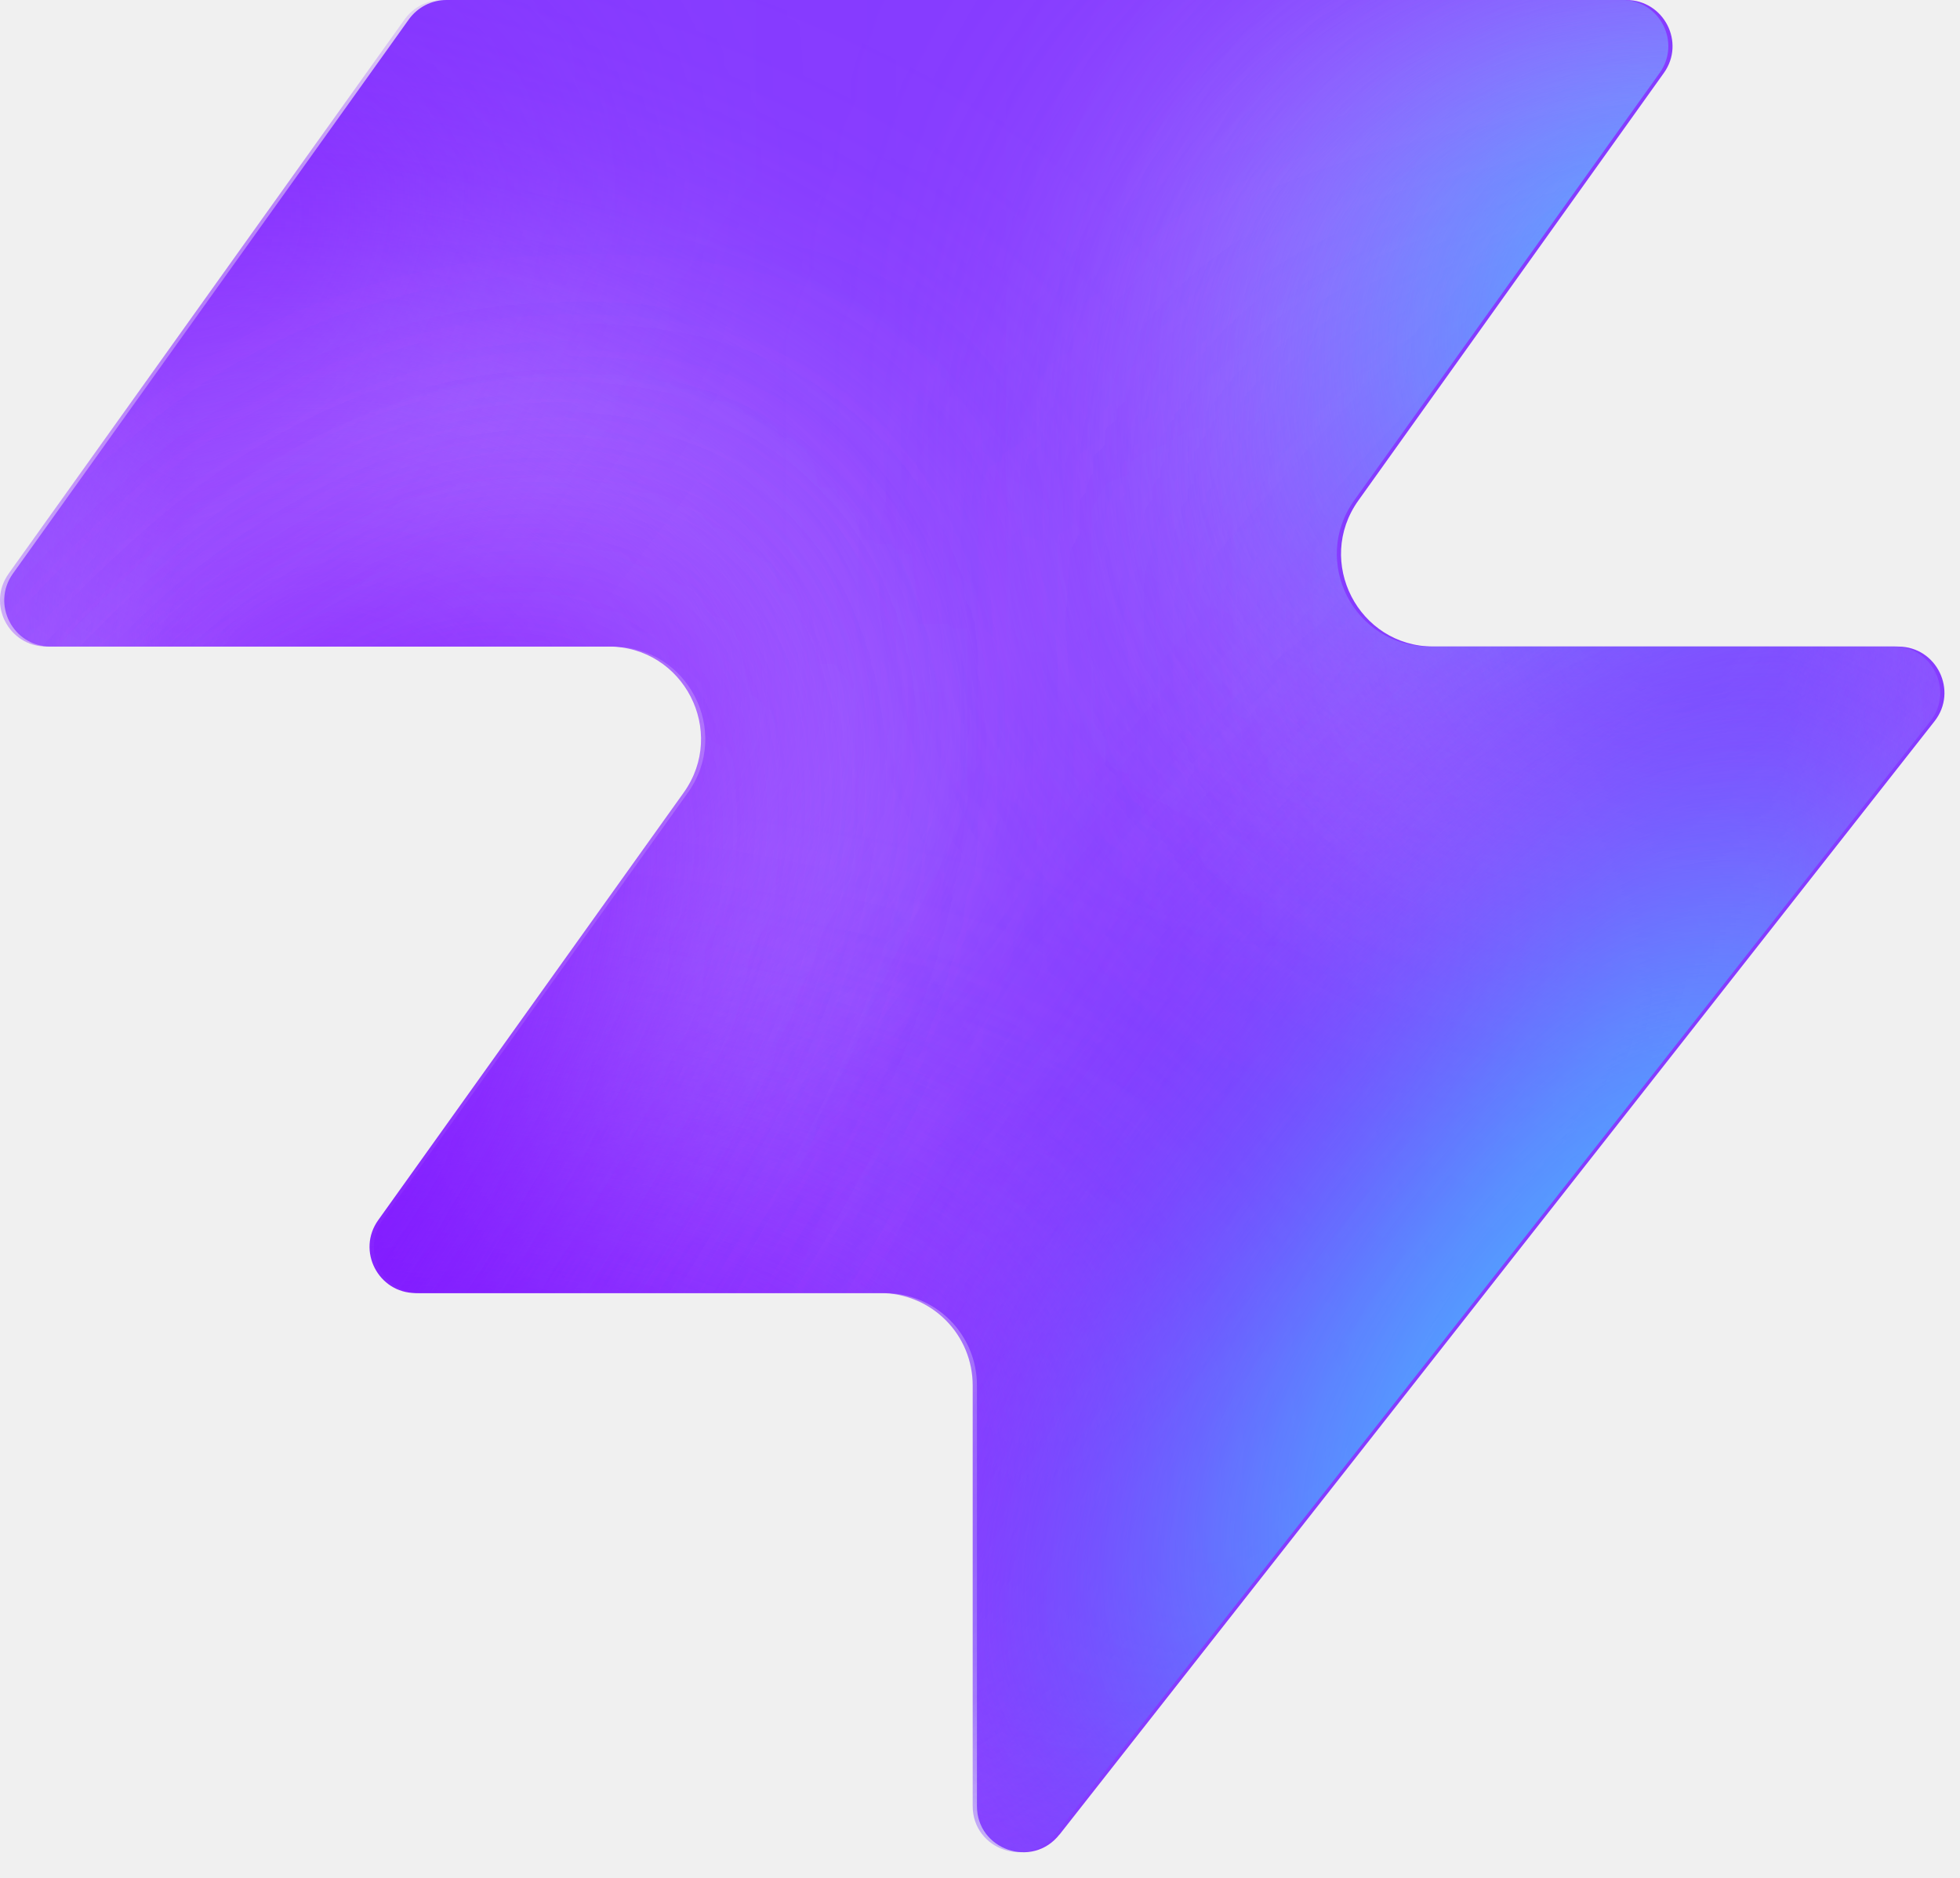
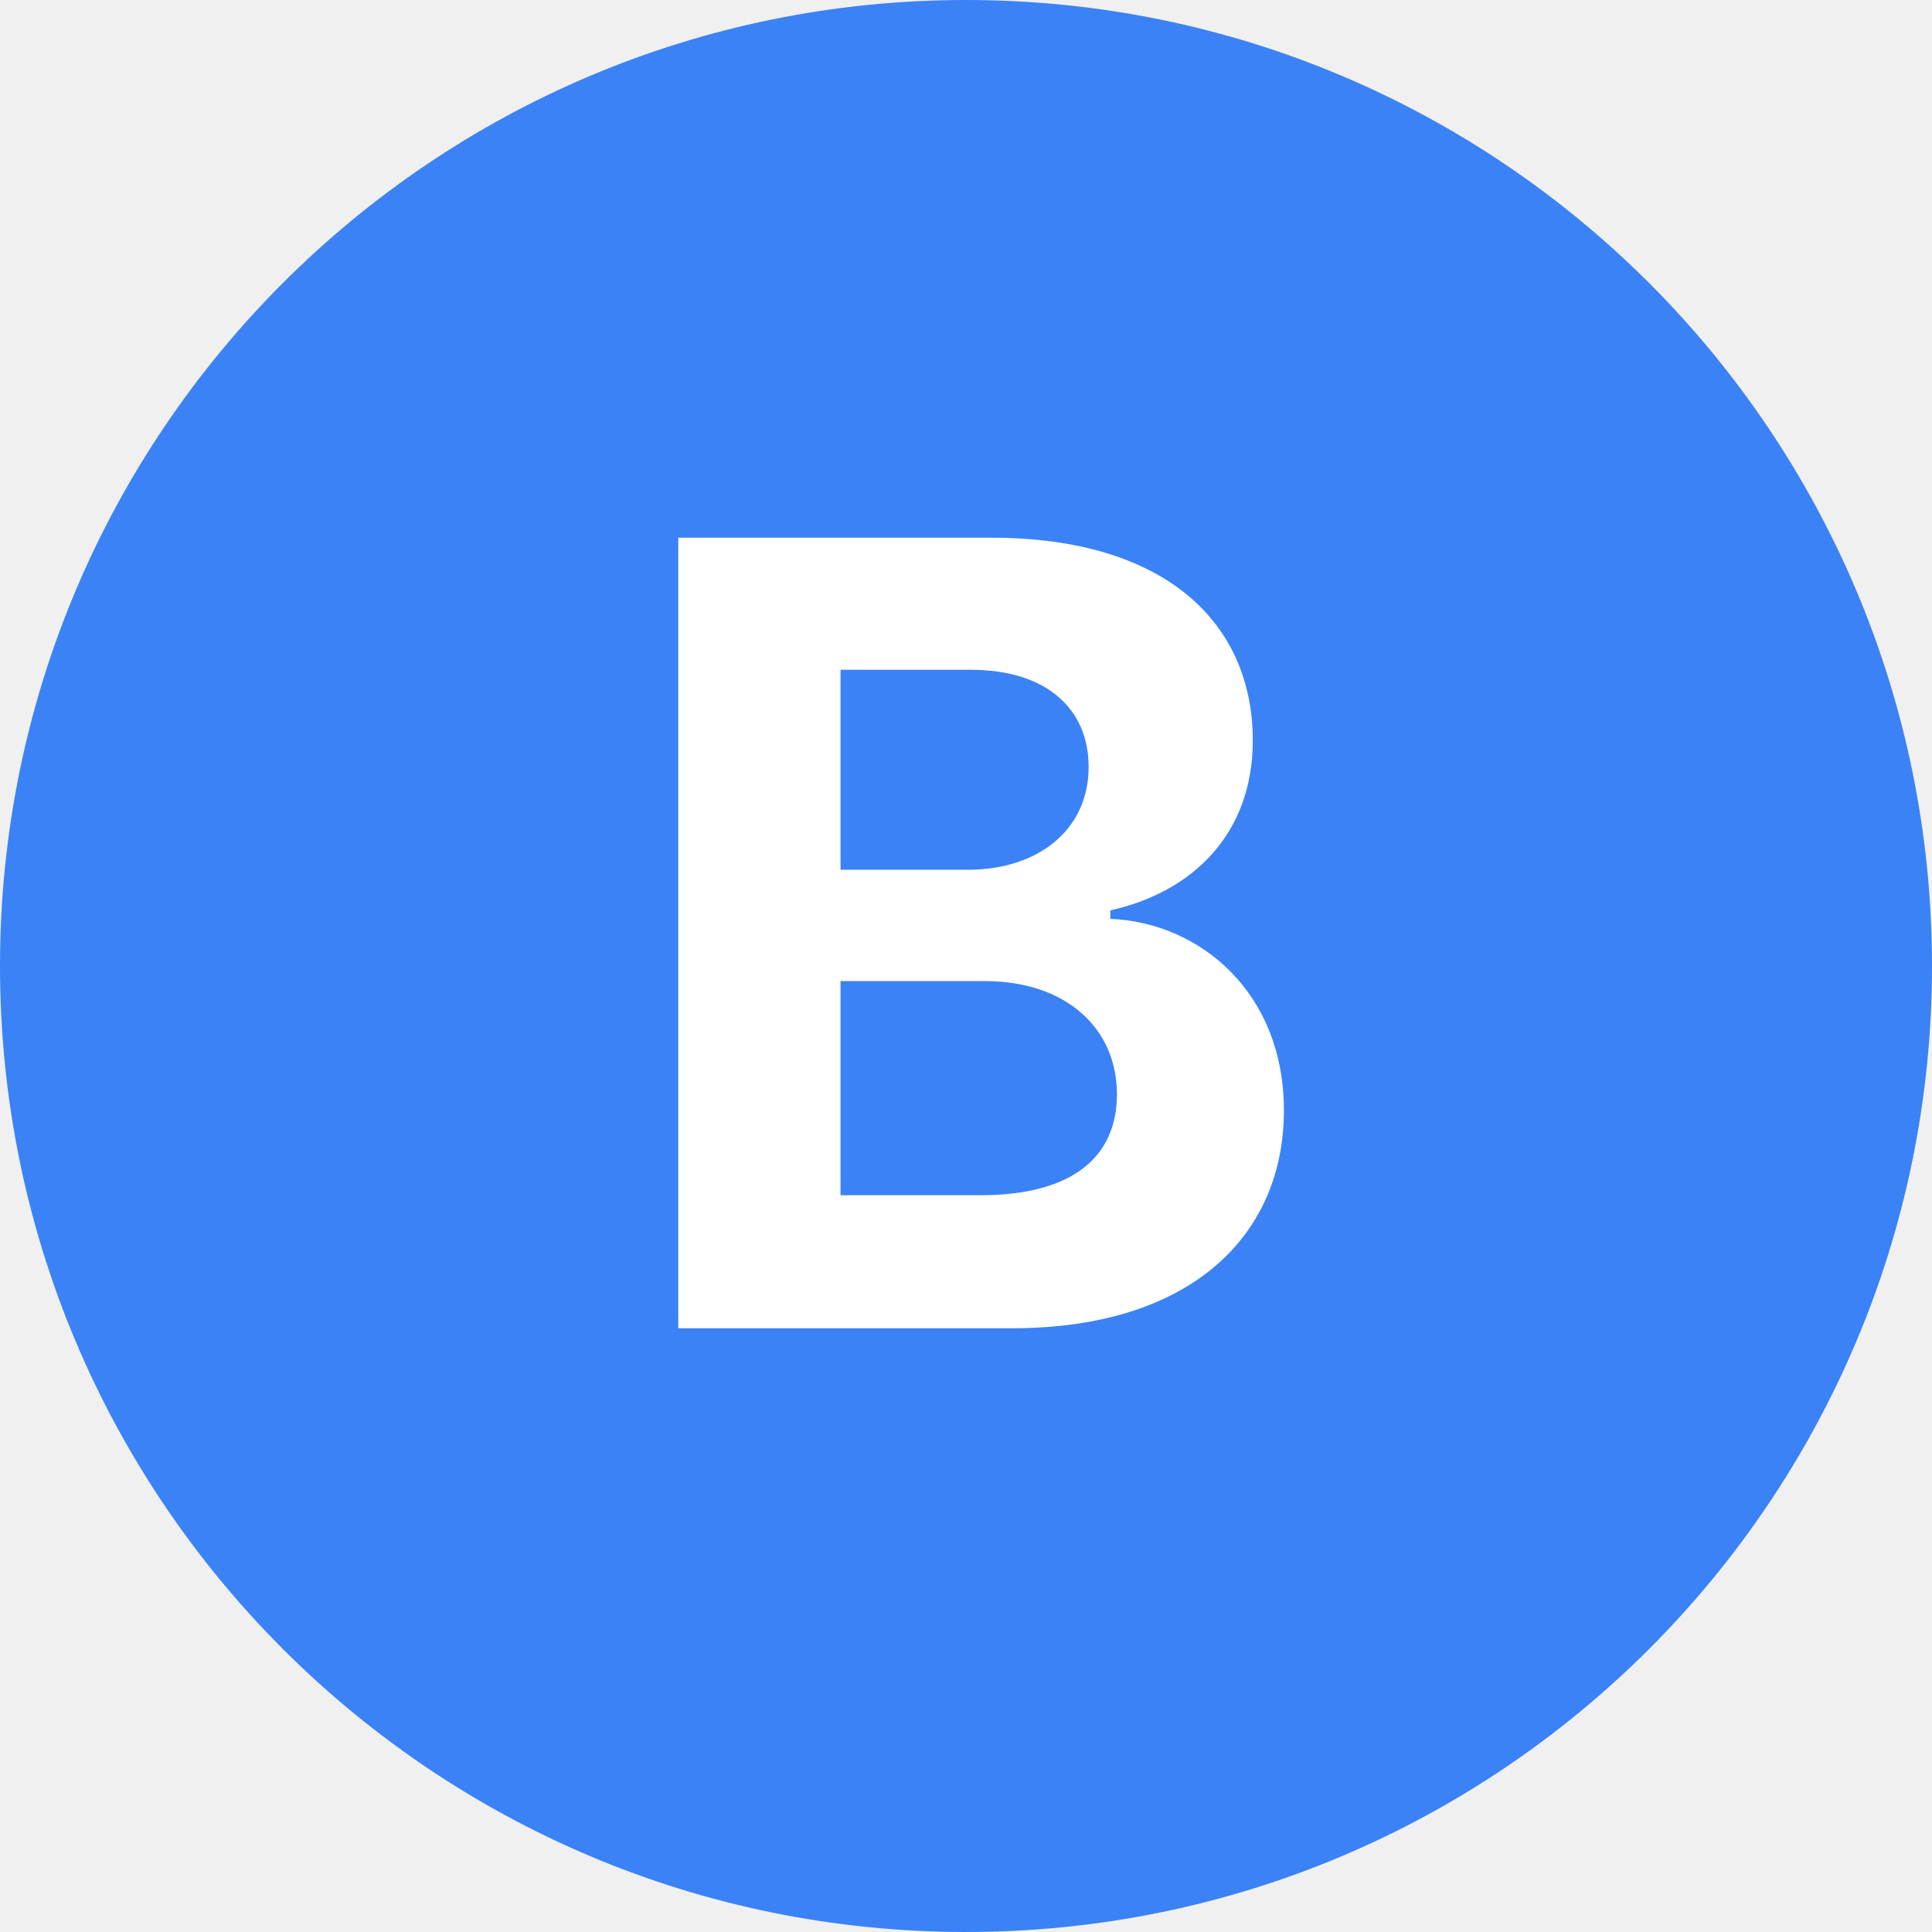
- <svg xmlns="http://www.w3.org/2000/svg" width="48" height="46" fill="none" viewBox="0 0 48 46">
-   <path fill="#863bff" d="M25.946 44.938c-.664.845-2.021.375-2.021-.698V33.937a2.26 2.26 0 0 0-2.262-2.262H10.287c-.92 0-1.456-1.04-.92-1.788l7.48-10.471c1.07-1.497 0-3.578-1.842-3.578H1.237c-.92 0-1.456-1.04-.92-1.788L10.013.474c.214-.297.556-.474.92-.474h28.894c.92 0 1.456 1.04.92 1.788l-7.48 10.471c-1.07 1.498 0 3.579 1.842 3.579h11.377c.943 0 1.473 1.088.89 1.83L25.947 44.94z" style="fill:#863bff;fill:color(display-p3 .525 .23 1);fill-opacity:1" />
-   <mask id="a" width="48" height="46" x="0" y="0" maskUnits="userSpaceOnUse" style="mask-type:alpha">
-     <path fill="#000" d="M25.842 44.938c-.664.844-2.021.375-2.021-.698V33.937a2.26 2.26 0 0 0-2.262-2.262H10.183c-.92 0-1.456-1.04-.92-1.788l7.48-10.471c1.07-1.498 0-3.579-1.842-3.579H1.133c-.92 0-1.456-1.04-.92-1.787L9.91.473c.214-.297.556-.474.92-.474h28.894c.92 0 1.456 1.04.92 1.788l-7.48 10.471c-1.07 1.498 0 3.578 1.842 3.578h11.377c.943 0 1.473 1.088.89 1.832L25.843 44.94z" style="fill:#000;fill-opacity:1" />
-   </mask>
-   <g mask="url(#a)">
-     <g filter="url(#b)">
-       <ellipse cx="5.508" cy="14.704" fill="#ede6ff" rx="5.508" ry="14.704" style="fill:#ede6ff;fill:color(display-p3 .927 .903 1);fill-opacity:1" transform="matrix(.00324 1 1 -.00324 -4.47 31.516)" />
-     </g>
-     <g filter="url(#c)">
-       <ellipse cx="10.399" cy="29.851" fill="#ede6ff" rx="10.399" ry="29.851" style="fill:#ede6ff;fill:color(display-p3 .927 .903 1);fill-opacity:1" transform="matrix(.00324 1 1 -.00324 -39.328 7.883)" />
-     </g>
-     <g filter="url(#d)">
-       <ellipse cx="5.508" cy="30.487" fill="#7e14ff" rx="5.508" ry="30.487" style="fill:#7e14ff;fill:color(display-p3 .492 .077 1);fill-opacity:1" transform="rotate(89.814 -25.913 -14.639)scale(1 -1)" />
-     </g>
-     <g filter="url(#e)">
-       <ellipse cx="5.508" cy="30.599" fill="#7e14ff" rx="5.508" ry="30.599" style="fill:#7e14ff;fill:color(display-p3 .492 .077 1);fill-opacity:1" transform="rotate(89.814 -32.644 -3.334)scale(1 -1)" />
-     </g>
-     <g filter="url(#f)">
-       <ellipse cx="5.508" cy="30.599" fill="#7e14ff" rx="5.508" ry="30.599" style="fill:#7e14ff;fill:color(display-p3 .492 .077 1);fill-opacity:1" transform="matrix(.00324 1 1 -.00324 -34.34 30.47)" />
-     </g>
-     <g filter="url(#g)">
-       <ellipse cx="14.072" cy="22.078" fill="#ede6ff" rx="14.072" ry="22.078" style="fill:#ede6ff;fill:color(display-p3 .927 .903 1);fill-opacity:1" transform="rotate(93.35 24.506 48.493)scale(-1 1)" />
-     </g>
-     <g filter="url(#h)">
-       <ellipse cx="3.47" cy="21.501" fill="#7e14ff" rx="3.47" ry="21.501" style="fill:#7e14ff;fill:color(display-p3 .492 .077 1);fill-opacity:1" transform="rotate(89.009 28.708 47.59)scale(-1 1)" />
-     </g>
-     <g filter="url(#i)">
-       <ellipse cx="3.47" cy="21.501" fill="#7e14ff" rx="3.47" ry="21.501" style="fill:#7e14ff;fill:color(display-p3 .492 .077 1);fill-opacity:1" transform="rotate(89.009 28.708 47.59)scale(-1 1)" />
-     </g>
-     <g filter="url(#j)">
-       <ellipse cx=".387" cy="8.972" fill="#7e14ff" rx="4.407" ry="29.108" style="fill:#7e14ff;fill:color(display-p3 .492 .077 1);fill-opacity:1" transform="rotate(39.51 .387 8.972)" />
-     </g>
-     <g filter="url(#k)">
-       <ellipse cx="47.523" cy="-6.092" fill="#7e14ff" rx="4.407" ry="29.108" style="fill:#7e14ff;fill:color(display-p3 .492 .077 1);fill-opacity:1" transform="rotate(37.892 47.523 -6.092)" />
-     </g>
-     <g filter="url(#l)">
-       <ellipse cx="41.412" cy="6.333" fill="#47bfff" rx="5.971" ry="9.665" style="fill:#47bfff;fill:color(display-p3 .28 .748 1);fill-opacity:1" transform="rotate(37.892 41.412 6.333)" />
-     </g>
-     <g filter="url(#m)">
-       <ellipse cx="-1.879" cy="38.332" fill="#7e14ff" rx="4.407" ry="29.108" style="fill:#7e14ff;fill:color(display-p3 .492 .077 1);fill-opacity:1" transform="rotate(37.892 -1.88 38.332)" />
-     </g>
-     <g filter="url(#n)">
-       <ellipse cx="-1.879" cy="38.332" fill="#7e14ff" rx="4.407" ry="29.108" style="fill:#7e14ff;fill:color(display-p3 .492 .077 1);fill-opacity:1" transform="rotate(37.892 -1.88 38.332)" />
-     </g>
-     <g filter="url(#o)">
-       <ellipse cx="35.651" cy="29.907" fill="#7e14ff" rx="4.407" ry="29.108" style="fill:#7e14ff;fill:color(display-p3 .492 .077 1);fill-opacity:1" transform="rotate(37.892 35.651 29.907)" />
-     </g>
-     <g filter="url(#p)">
-       <ellipse cx="38.418" cy="32.4" fill="#47bfff" rx="5.971" ry="15.297" style="fill:#47bfff;fill:color(display-p3 .28 .748 1);fill-opacity:1" transform="rotate(37.892 38.418 32.4)" />
-     </g>
-   </g>
-   <defs>
-     <filter id="b" width="60.045" height="41.654" x="-19.77" y="16.149" color-interpolation-filters="sRGB" filterUnits="userSpaceOnUse">
-       <feFlood flood-opacity="0" result="BackgroundImageFix" />
-       <feBlend in="SourceGraphic" in2="BackgroundImageFix" result="shape" />
-       <feGaussianBlur result="effect1_foregroundBlur_2002_17158" stdDeviation="7.659" />
-     </filter>
-     <filter id="c" width="90.34" height="51.437" x="-54.613" y="-7.533" color-interpolation-filters="sRGB" filterUnits="userSpaceOnUse">
-       <feFlood flood-opacity="0" result="BackgroundImageFix" />
-       <feBlend in="SourceGraphic" in2="BackgroundImageFix" result="shape" />
-       <feGaussianBlur result="effect1_foregroundBlur_2002_17158" stdDeviation="7.659" />
-     </filter>
-     <filter id="d" width="79.355" height="29.4" x="-49.64" y="2.03" color-interpolation-filters="sRGB" filterUnits="userSpaceOnUse">
-       <feFlood flood-opacity="0" result="BackgroundImageFix" />
-       <feBlend in="SourceGraphic" in2="BackgroundImageFix" result="shape" />
-       <feGaussianBlur result="effect1_foregroundBlur_2002_17158" stdDeviation="4.596" />
-     </filter>
-     <filter id="e" width="79.579" height="29.4" x="-45.045" y="20.029" color-interpolation-filters="sRGB" filterUnits="userSpaceOnUse">
-       <feFlood flood-opacity="0" result="BackgroundImageFix" />
-       <feBlend in="SourceGraphic" in2="BackgroundImageFix" result="shape" />
-       <feGaussianBlur result="effect1_foregroundBlur_2002_17158" stdDeviation="4.596" />
-     </filter>
-     <filter id="f" width="79.579" height="29.4" x="-43.513" y="21.178" color-interpolation-filters="sRGB" filterUnits="userSpaceOnUse">
-       <feFlood flood-opacity="0" result="BackgroundImageFix" />
-       <feBlend in="SourceGraphic" in2="BackgroundImageFix" result="shape" />
-       <feGaussianBlur result="effect1_foregroundBlur_2002_17158" stdDeviation="4.596" />
-     </filter>
-     <filter id="g" width="74.749" height="58.852" x="15.756" y="-17.901" color-interpolation-filters="sRGB" filterUnits="userSpaceOnUse">
-       <feFlood flood-opacity="0" result="BackgroundImageFix" />
-       <feBlend in="SourceGraphic" in2="BackgroundImageFix" result="shape" />
-       <feGaussianBlur result="effect1_foregroundBlur_2002_17158" stdDeviation="7.659" />
-     </filter>
-     <filter id="h" width="61.377" height="25.362" x="23.548" y="2.284" color-interpolation-filters="sRGB" filterUnits="userSpaceOnUse">
-       <feFlood flood-opacity="0" result="BackgroundImageFix" />
-       <feBlend in="SourceGraphic" in2="BackgroundImageFix" result="shape" />
-       <feGaussianBlur result="effect1_foregroundBlur_2002_17158" stdDeviation="4.596" />
-     </filter>
-     <filter id="i" width="61.377" height="25.362" x="23.548" y="2.284" color-interpolation-filters="sRGB" filterUnits="userSpaceOnUse">
-       <feFlood flood-opacity="0" result="BackgroundImageFix" />
-       <feBlend in="SourceGraphic" in2="BackgroundImageFix" result="shape" />
-       <feGaussianBlur result="effect1_foregroundBlur_2002_17158" stdDeviation="4.596" />
-     </filter>
-     <filter id="j" width="56.045" height="63.649" x="-27.636" y="-22.853" color-interpolation-filters="sRGB" filterUnits="userSpaceOnUse">
-       <feFlood flood-opacity="0" result="BackgroundImageFix" />
-       <feBlend in="SourceGraphic" in2="BackgroundImageFix" result="shape" />
-       <feGaussianBlur result="effect1_foregroundBlur_2002_17158" stdDeviation="4.596" />
-     </filter>
-     <filter id="k" width="54.814" height="64.646" x="20.116" y="-38.415" color-interpolation-filters="sRGB" filterUnits="userSpaceOnUse">
-       <feFlood flood-opacity="0" result="BackgroundImageFix" />
-       <feBlend in="SourceGraphic" in2="BackgroundImageFix" result="shape" />
-       <feGaussianBlur result="effect1_foregroundBlur_2002_17158" stdDeviation="4.596" />
-     </filter>
-     <filter id="l" width="33.541" height="35.313" x="24.641" y="-11.323" color-interpolation-filters="sRGB" filterUnits="userSpaceOnUse">
-       <feFlood flood-opacity="0" result="BackgroundImageFix" />
-       <feBlend in="SourceGraphic" in2="BackgroundImageFix" result="shape" />
-       <feGaussianBlur result="effect1_foregroundBlur_2002_17158" stdDeviation="4.596" />
-     </filter>
-     <filter id="m" width="54.814" height="64.646" x="-29.286" y="6.009" color-interpolation-filters="sRGB" filterUnits="userSpaceOnUse">
-       <feFlood flood-opacity="0" result="BackgroundImageFix" />
-       <feBlend in="SourceGraphic" in2="BackgroundImageFix" result="shape" />
-       <feGaussianBlur result="effect1_foregroundBlur_2002_17158" stdDeviation="4.596" />
-     </filter>
-     <filter id="n" width="54.814" height="64.646" x="-29.286" y="6.009" color-interpolation-filters="sRGB" filterUnits="userSpaceOnUse">
-       <feFlood flood-opacity="0" result="BackgroundImageFix" />
-       <feBlend in="SourceGraphic" in2="BackgroundImageFix" result="shape" />
-       <feGaussianBlur result="effect1_foregroundBlur_2002_17158" stdDeviation="4.596" />
-     </filter>
-     <filter id="o" width="54.814" height="64.646" x="8.244" y="-2.416" color-interpolation-filters="sRGB" filterUnits="userSpaceOnUse">
-       <feFlood flood-opacity="0" result="BackgroundImageFix" />
-       <feBlend in="SourceGraphic" in2="BackgroundImageFix" result="shape" />
-       <feGaussianBlur result="effect1_foregroundBlur_2002_17158" stdDeviation="4.596" />
-     </filter>
-     <filter id="p" width="39.409" height="43.623" x="18.713" y="10.588" color-interpolation-filters="sRGB" filterUnits="userSpaceOnUse">
-       <feFlood flood-opacity="0" result="BackgroundImageFix" />
-       <feBlend in="SourceGraphic" in2="BackgroundImageFix" result="shape" />
-       <feGaussianBlur result="effect1_foregroundBlur_2002_17158" stdDeviation="4.596" />
-     </filter>
-   </defs>
+ <svg xmlns="http://www.w3.org/2000/svg" viewBox="0 0 32 32">
+   <circle cx="16" cy="16" r="16" fill="#3b82f6" />
+   <text x="16" y="22" text-anchor="middle" font-family="Inter, Arial, sans-serif" font-size="18" font-weight="700" fill="white">B</text>
</svg>
